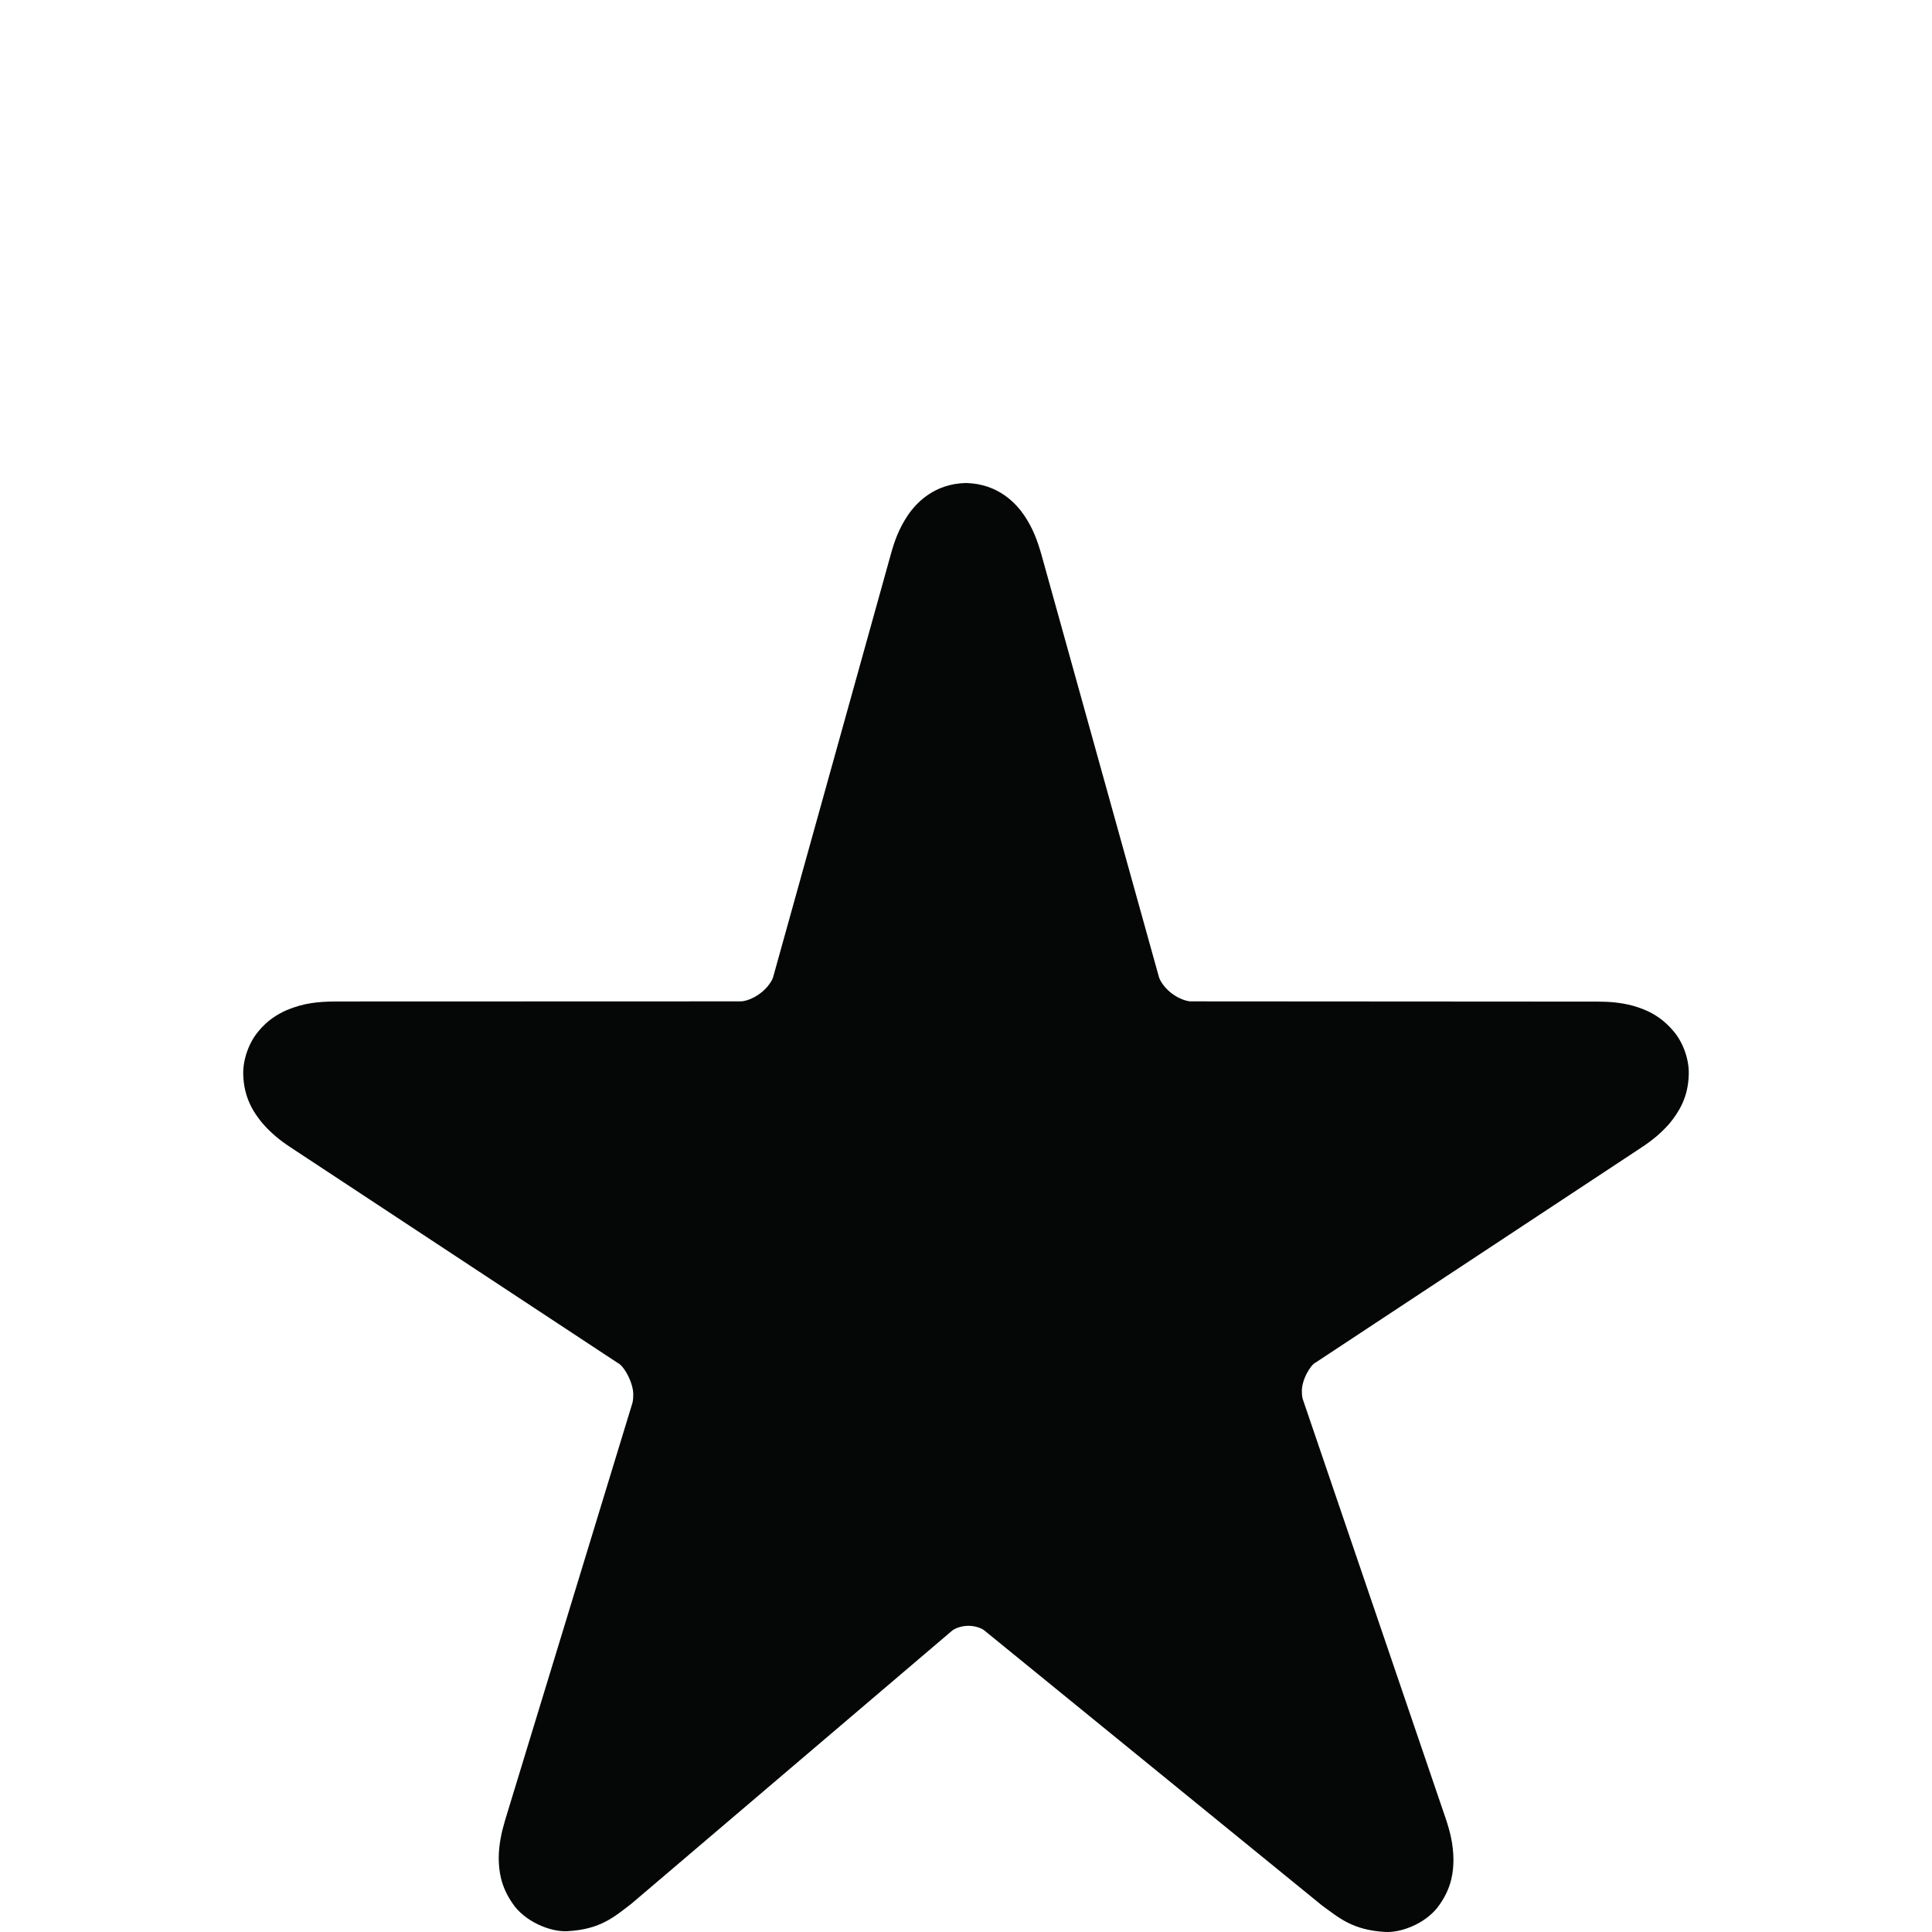
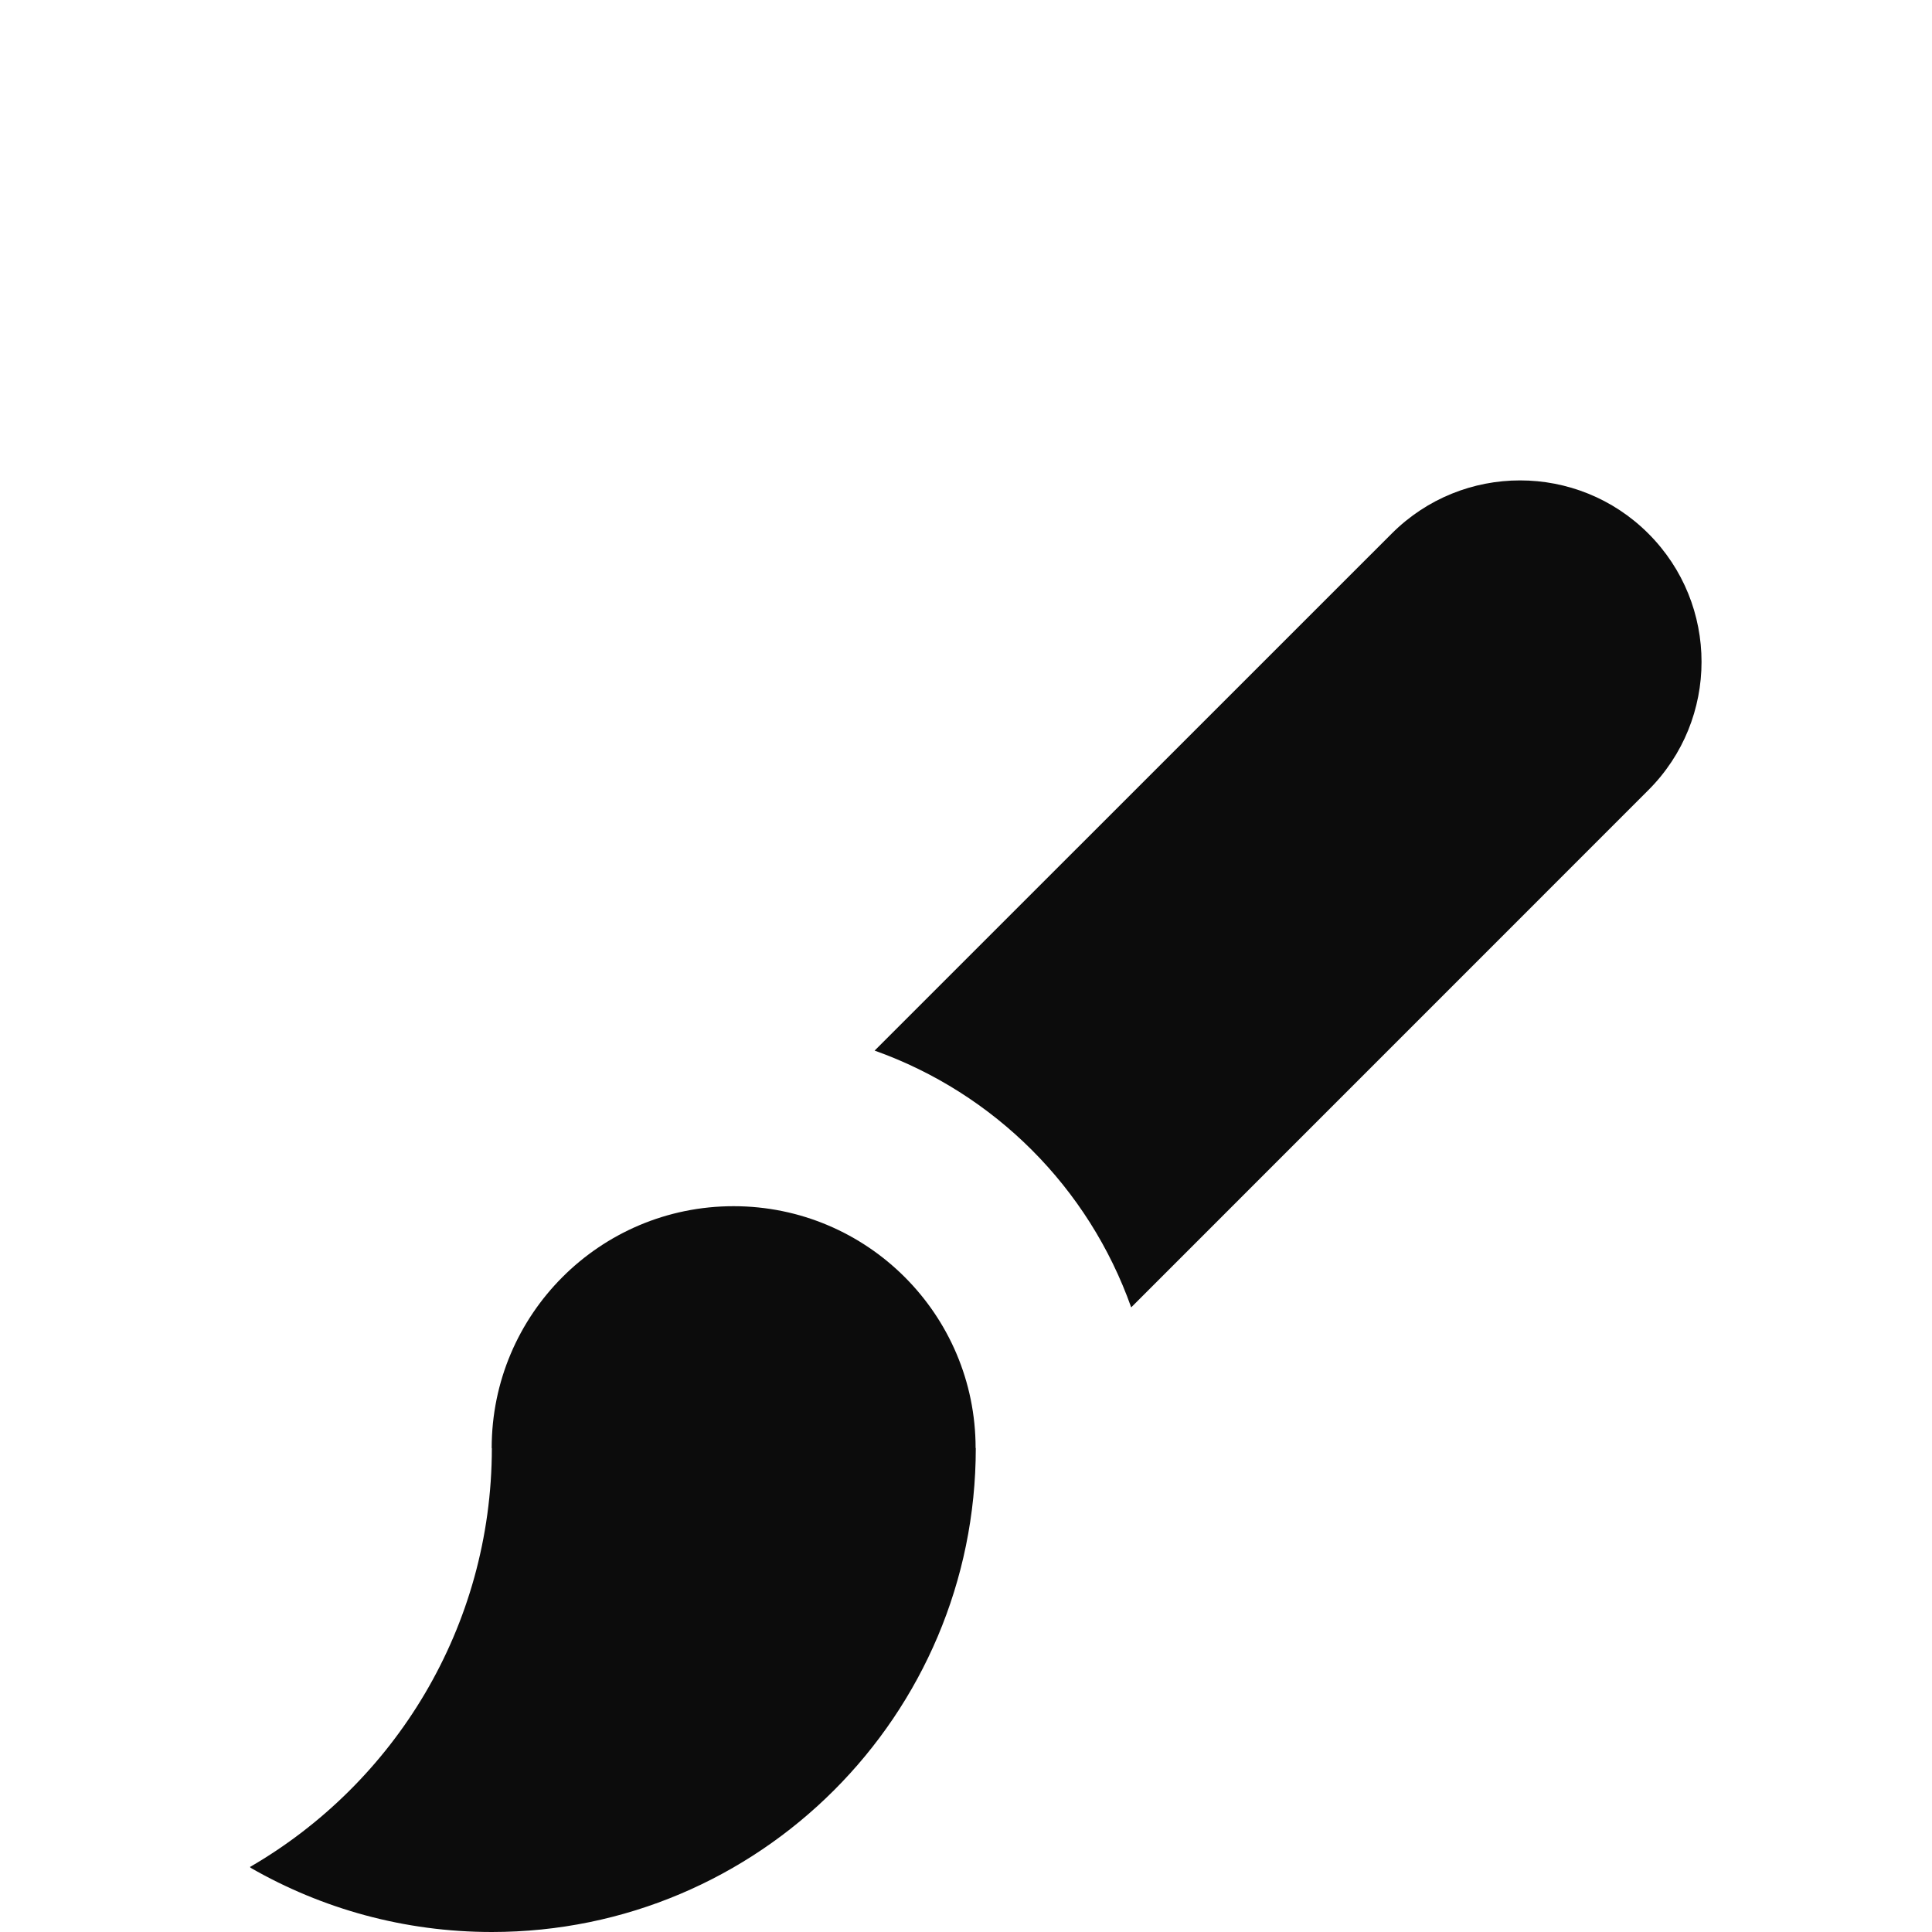
<svg xmlns="http://www.w3.org/2000/svg" version="1.1" id="Layer_1" x="0px" y="0px" width="1000px" height="1000px" viewBox="0 0 1000 1000" enable-background="new 0 0 1000 1000" xml:space="preserve">
-   <path fill="#050606" d="M866.341,533.889c-7.23-8.624-14.862-11.476-21.095-13.302c-6.368-1.69-12.206-2.153-18.276-2.153  l-210.252-0.133c-1.957,0.133-6.468-1.195-10.215-4.112c-3.849-2.855-6.27-6.801-6.7-8.691l-60.897-218.911  c-2.023-6.899-4.248-13.134-8.825-19.902c-4.177-6.102-13.366-16.285-30.083-16.684c-16.617,0.332-25.904,10.514-30.084,16.684  c-4.578,6.833-6.833,13.069-8.755,19.967L400.261,505.43c-0.4,1.925-2.92,5.903-6.734,8.69c-3.715,2.92-8.226,4.245-10.183,4.178  l-210.288,0.066c-8.093,0.131-15.658,0.662-24.812,4.544c-4.511,2.023-9.816,5.141-14.493,10.914  c-4.744,5.571-7.994,14.264-7.862,22.057c0.266,12.472,5.505,20.066,9.817,25.341c4.578,5.339,9.352,9.122,14.728,12.669  l169.456,111.676c3.021,1.293,8.328,10.682,7.863,16.983c0,1.558-0.199,2.819-0.464,3.783l-65.872,215.858  c-1.823,6.235-3.216,12.272-3.284,19.636c0.099,6.168,0.828,14.192,7.063,23.217c6.038,9.285,19.438,15.089,28.593,14.526  c17.313-0.928,24.544-7.761,33.1-14.264l165.678-141.063c1.359-1.26,4.809-2.722,8.688-2.722c3.75,0,7.031,1.328,8.392,2.522  l174.631,142.226c8.657,6.269,15.755,12.771,32.671,13.698c0.399,0,0.829,0.034,1.227,0.034c8.724,0,20.93-5.276,26.902-14.099  c6.368-8.956,7.164-17.112,7.229-23.151c-0.064-7.927-1.626-14.263-3.847-20.995L674.43,724.534  c-0.331-0.929-0.566-2.254-0.566-3.914c-0.431-5.837,4.38-14.195,7.133-15.39l168.595-111.277  c5.373-3.55,10.184-7.364,14.761-12.703c4.245-5.309,9.519-12.868,9.752-25.338C874.302,548.149,871.051,539.46,866.341,533.889z" />
+   <g id="Layer_1_1_">
+ </g>
+   <path id="brush" fill="#0C0C0C" d="M504.973,749.52c0-69.158-56.142-125.197-125.284-125.197  c-69.155,0-125.196,56.039-125.196,125.197l0.091,0.092c-0.091,92.635-50.433,173.438-125.193,216.729l0.378,0.459  C166.536,987.895,209.104,1000,254.583,1000c138.324,0,250.482-112.17,250.482-250.479L504.973,749.52L504.973,749.52z   M853.182,276.161c-36.664-36.675-96.143-36.675-132.807,0l-267.67,267.623c62.016,22.092,110.809,70.909,132.797,132.912  l267.68-267.726C889.891,372.292,889.891,312.836,853.182,276.161z" />
</svg>
